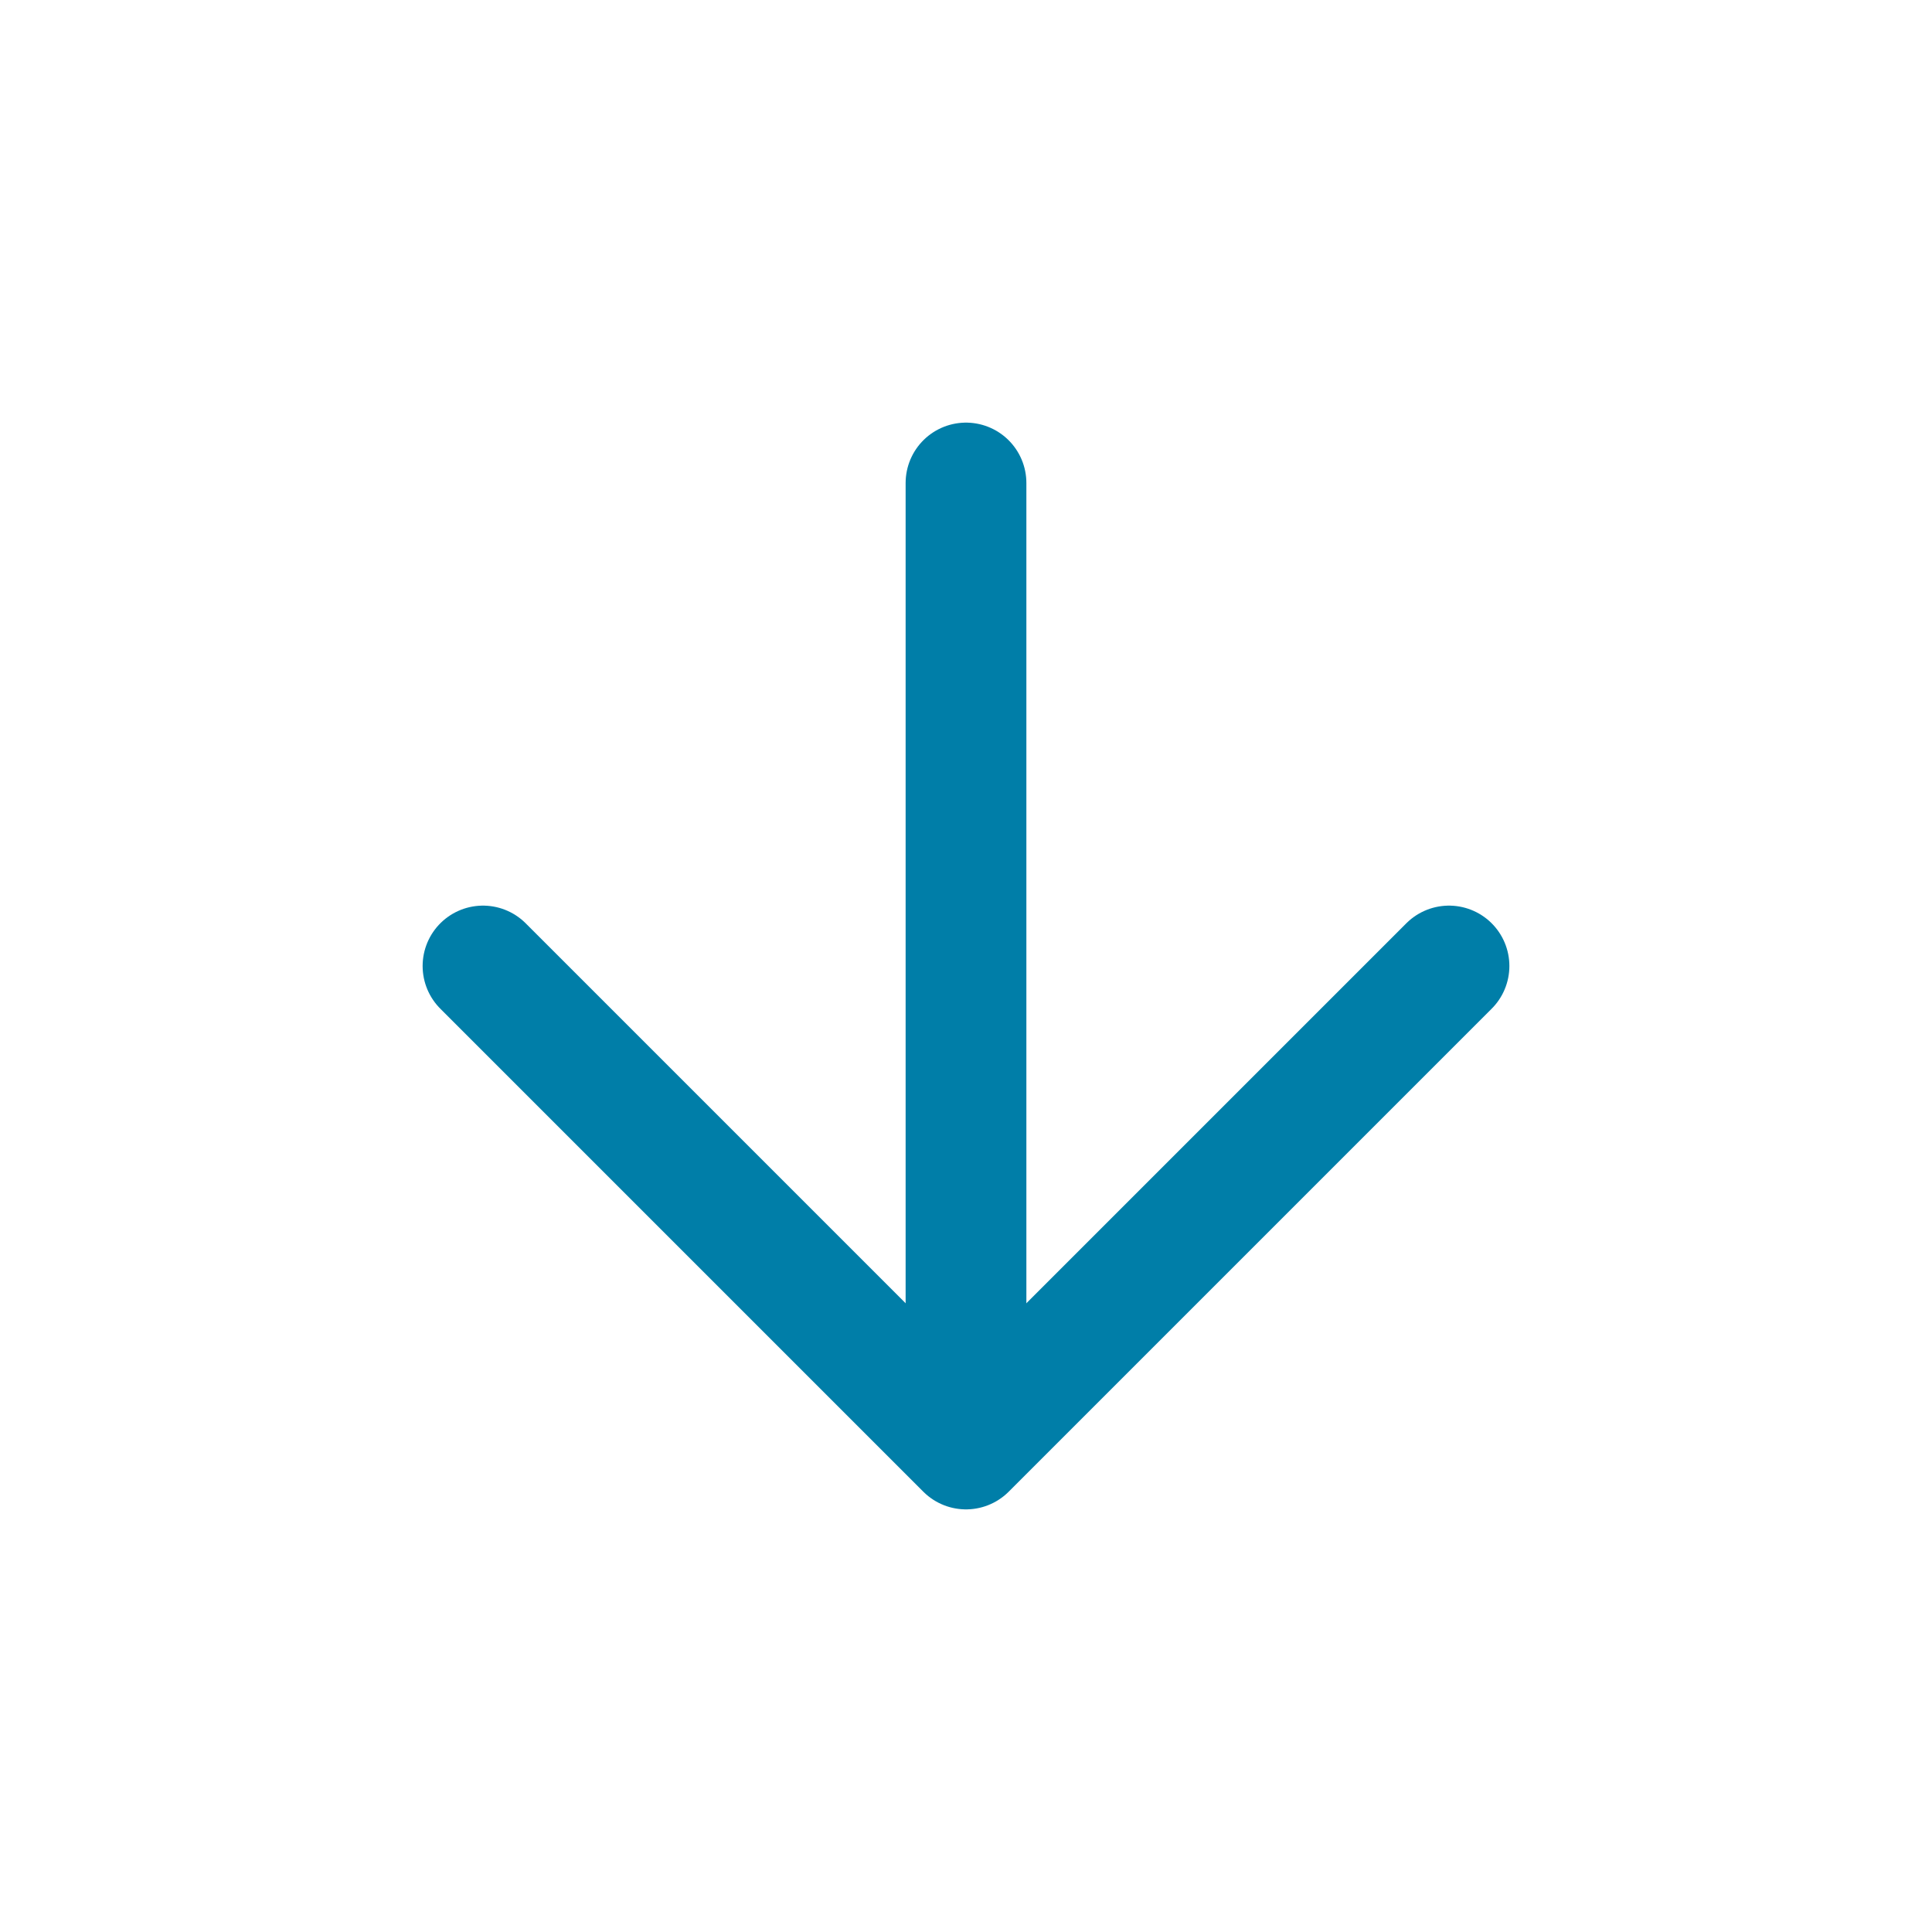
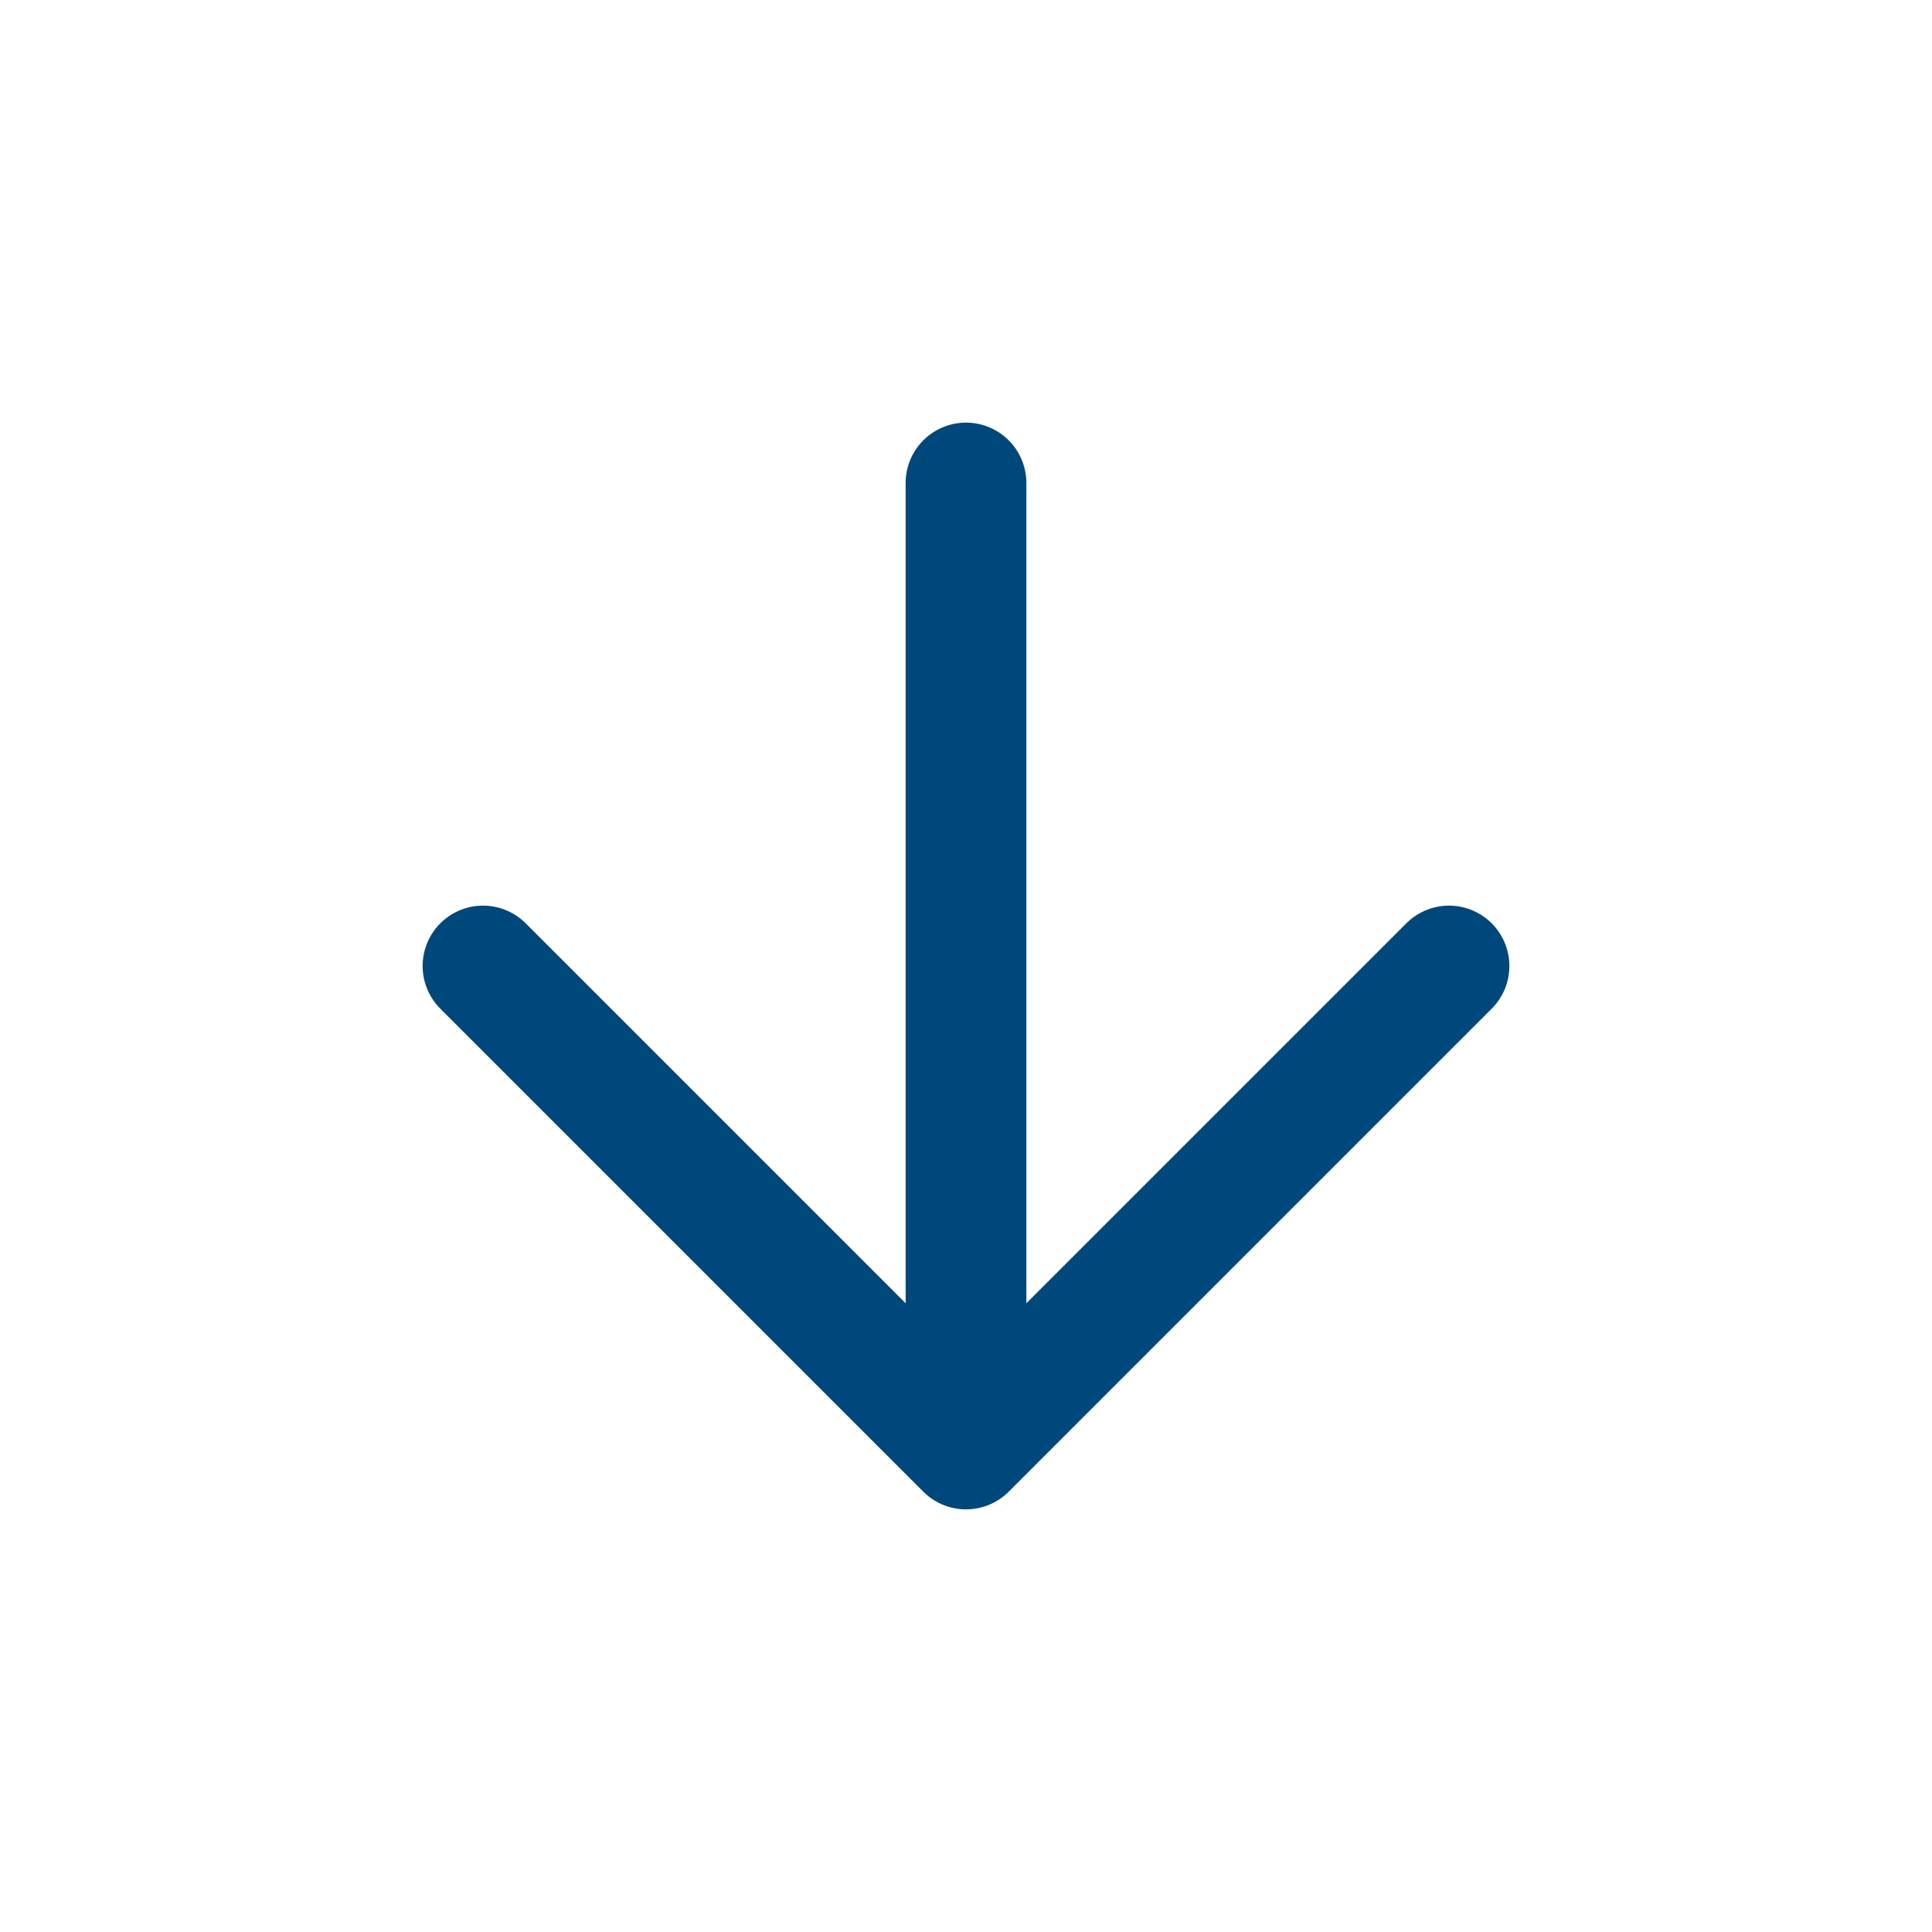
<svg xmlns="http://www.w3.org/2000/svg" width="16px" height="16px" viewBox="0 0 16 16" version="1.1">
  <defs />
  <g id="icon/general/update-version" stroke="none" stroke-width="1" fill="none" fill-rule="evenodd" transform="scale(1,-1) translate(0,-16)">
-     <path d="M8,12 L8,5" id="Shape" stroke="#007ea8" stroke-linecap="round" stroke-linejoin="round" />
-     <polyline id="Shape" stroke="#007ea8" stroke-linecap="round" stroke-linejoin="round" points="4 8 8 4 12 8" />
+     <path d="M8,12 L8,5" id="Shape" stroke="#00487c" stroke-linecap="round" stroke-linejoin="round" />
+     <polyline id="Shape" stroke="#00487c" stroke-linecap="round" stroke-linejoin="round" points="4 8 8 4 12 8" />
  </g>
</svg>
